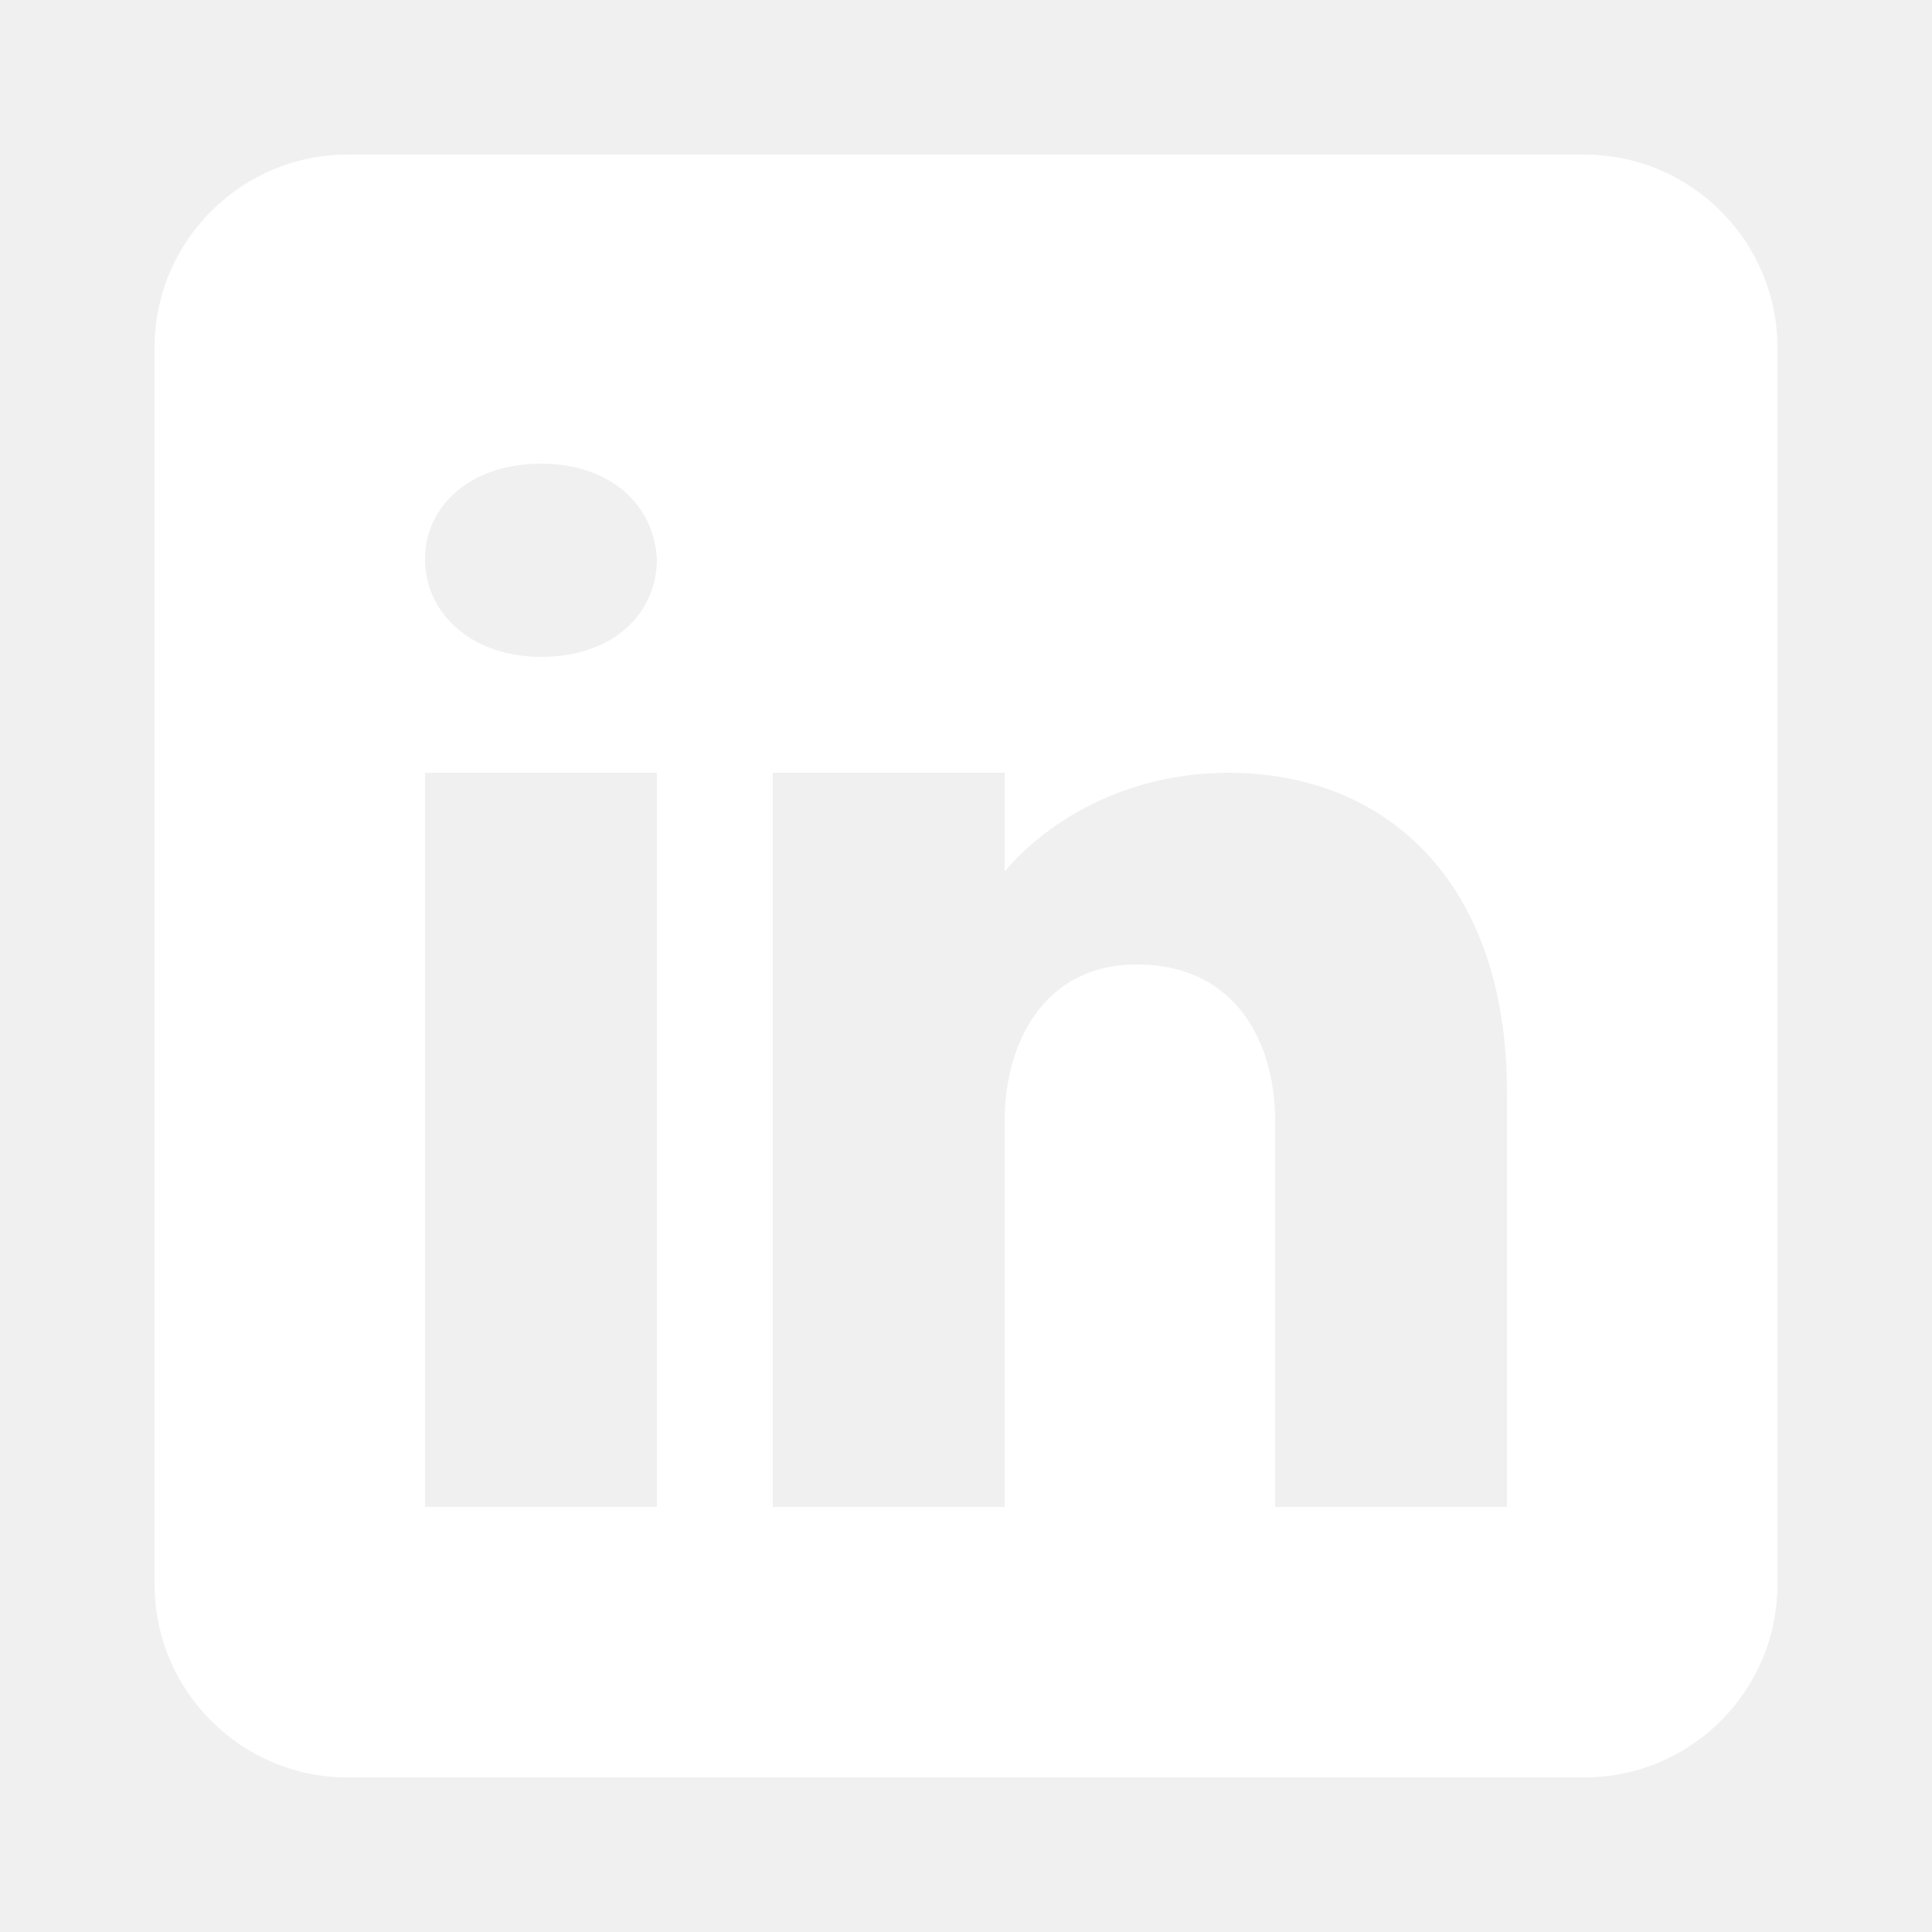
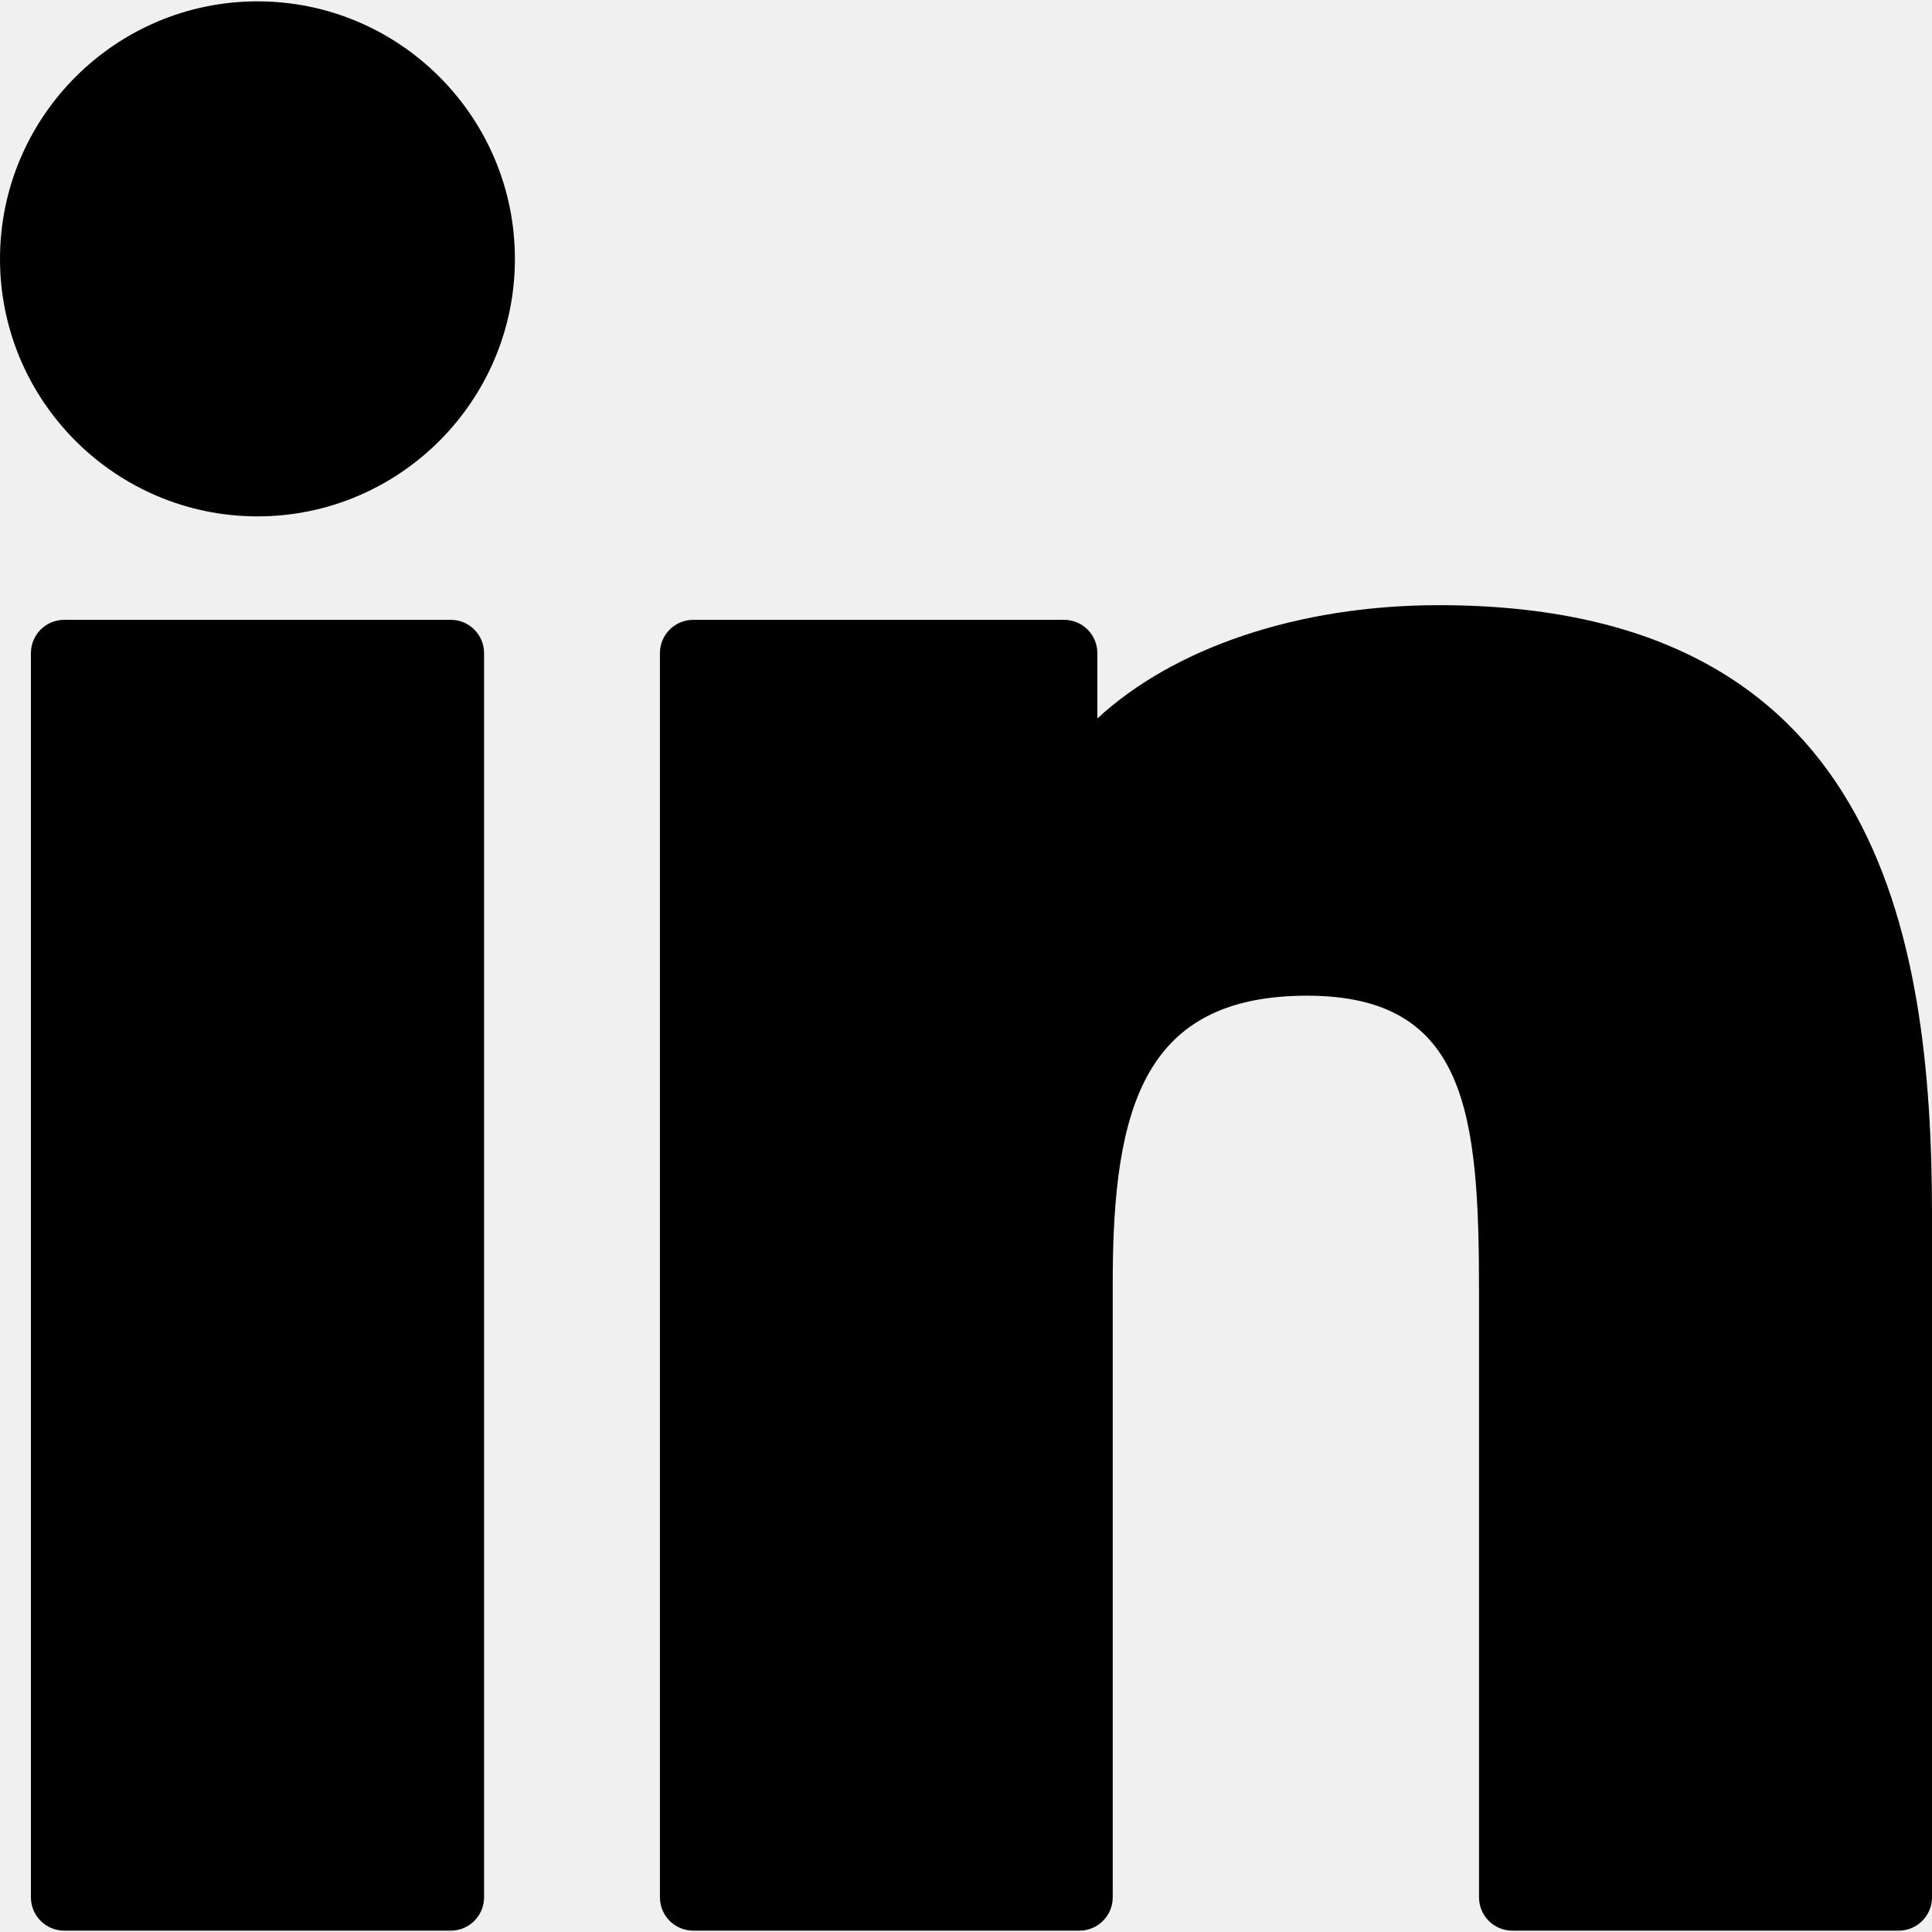
- <svg xmlns="http://www.w3.org/2000/svg" fill="#FFFFFF" viewBox="0 0 50 50" width="50px" height="50px">
-   <path d="M41,4H9C6.24,4,4,6.24,4,9v32c0,2.76,2.24,5,5,5h32c2.76,0,5-2.24,5-5V9C46,6.24,43.76,4,41,4z M17,20v19h-6V20H17z M11,14.47c0-1.4,1.2-2.47,3-2.47s2.93,1.07,3,2.47c0,1.4-1.12,2.53-3,2.53C12.2,17,11,15.87,11,14.47z M39,39h-6c0,0,0-9.26,0-10 c0-2-1-4-3.5-4.04h-0.08C27,24.96,26,27.02,26,29c0,0.91,0,10,0,10h-6V20h6v2.56c0,0,1.93-2.56,5.81-2.56 c3.97,0,7.19,2.73,7.19,8.26V39z" />
+ <svg xmlns="http://www.w3.org/2000/svg" fill="#000000" height="3000" width="3000" version="1.1" id="Capa_1" viewBox="0 0 260.366 260.366" xml:space="preserve">
+   <g>
+     <path d="M34.703,0.183C15.582,0.183,0.014,15.748,0,34.884C0,54.02,15.568,69.588,34.703,69.588   c19.128,0,34.688-15.568,34.688-34.704C69.391,15.75,53.83,0.183,34.703,0.183z" />
+     <path d="M60.748,83.531H8.654c-2.478,0-4.488,2.009-4.488,4.489v167.675c0,2.479,2.01,4.488,4.488,4.488h52.093   c2.479,0,4.489-2.01,4.489-4.488V88.02C65.237,85.539,63.227,83.531,60.748,83.531z" />
+     <path d="M193.924,81.557c-19.064,0-35.817,5.805-46.04,15.271V88.02c0-2.48-2.01-4.489-4.489-4.489H93.424   c-2.479,0-4.489,2.009-4.489,4.489v167.675c0,2.479,2.01,4.488,4.489,4.488h52.044c2.479,0,4.489-2.01,4.489-4.488v-82.957   c0-23.802,4.378-38.555,26.227-38.555c21.526,0.026,23.137,15.846,23.137,39.977v81.535c0,2.479,2.01,4.488,4.49,4.488h52.068   c2.478,0,4.488-2.01,4.488-4.488v-91.977C260.366,125.465,252.814,81.557,193.924,81.557z" />
+   </g>
</svg>
